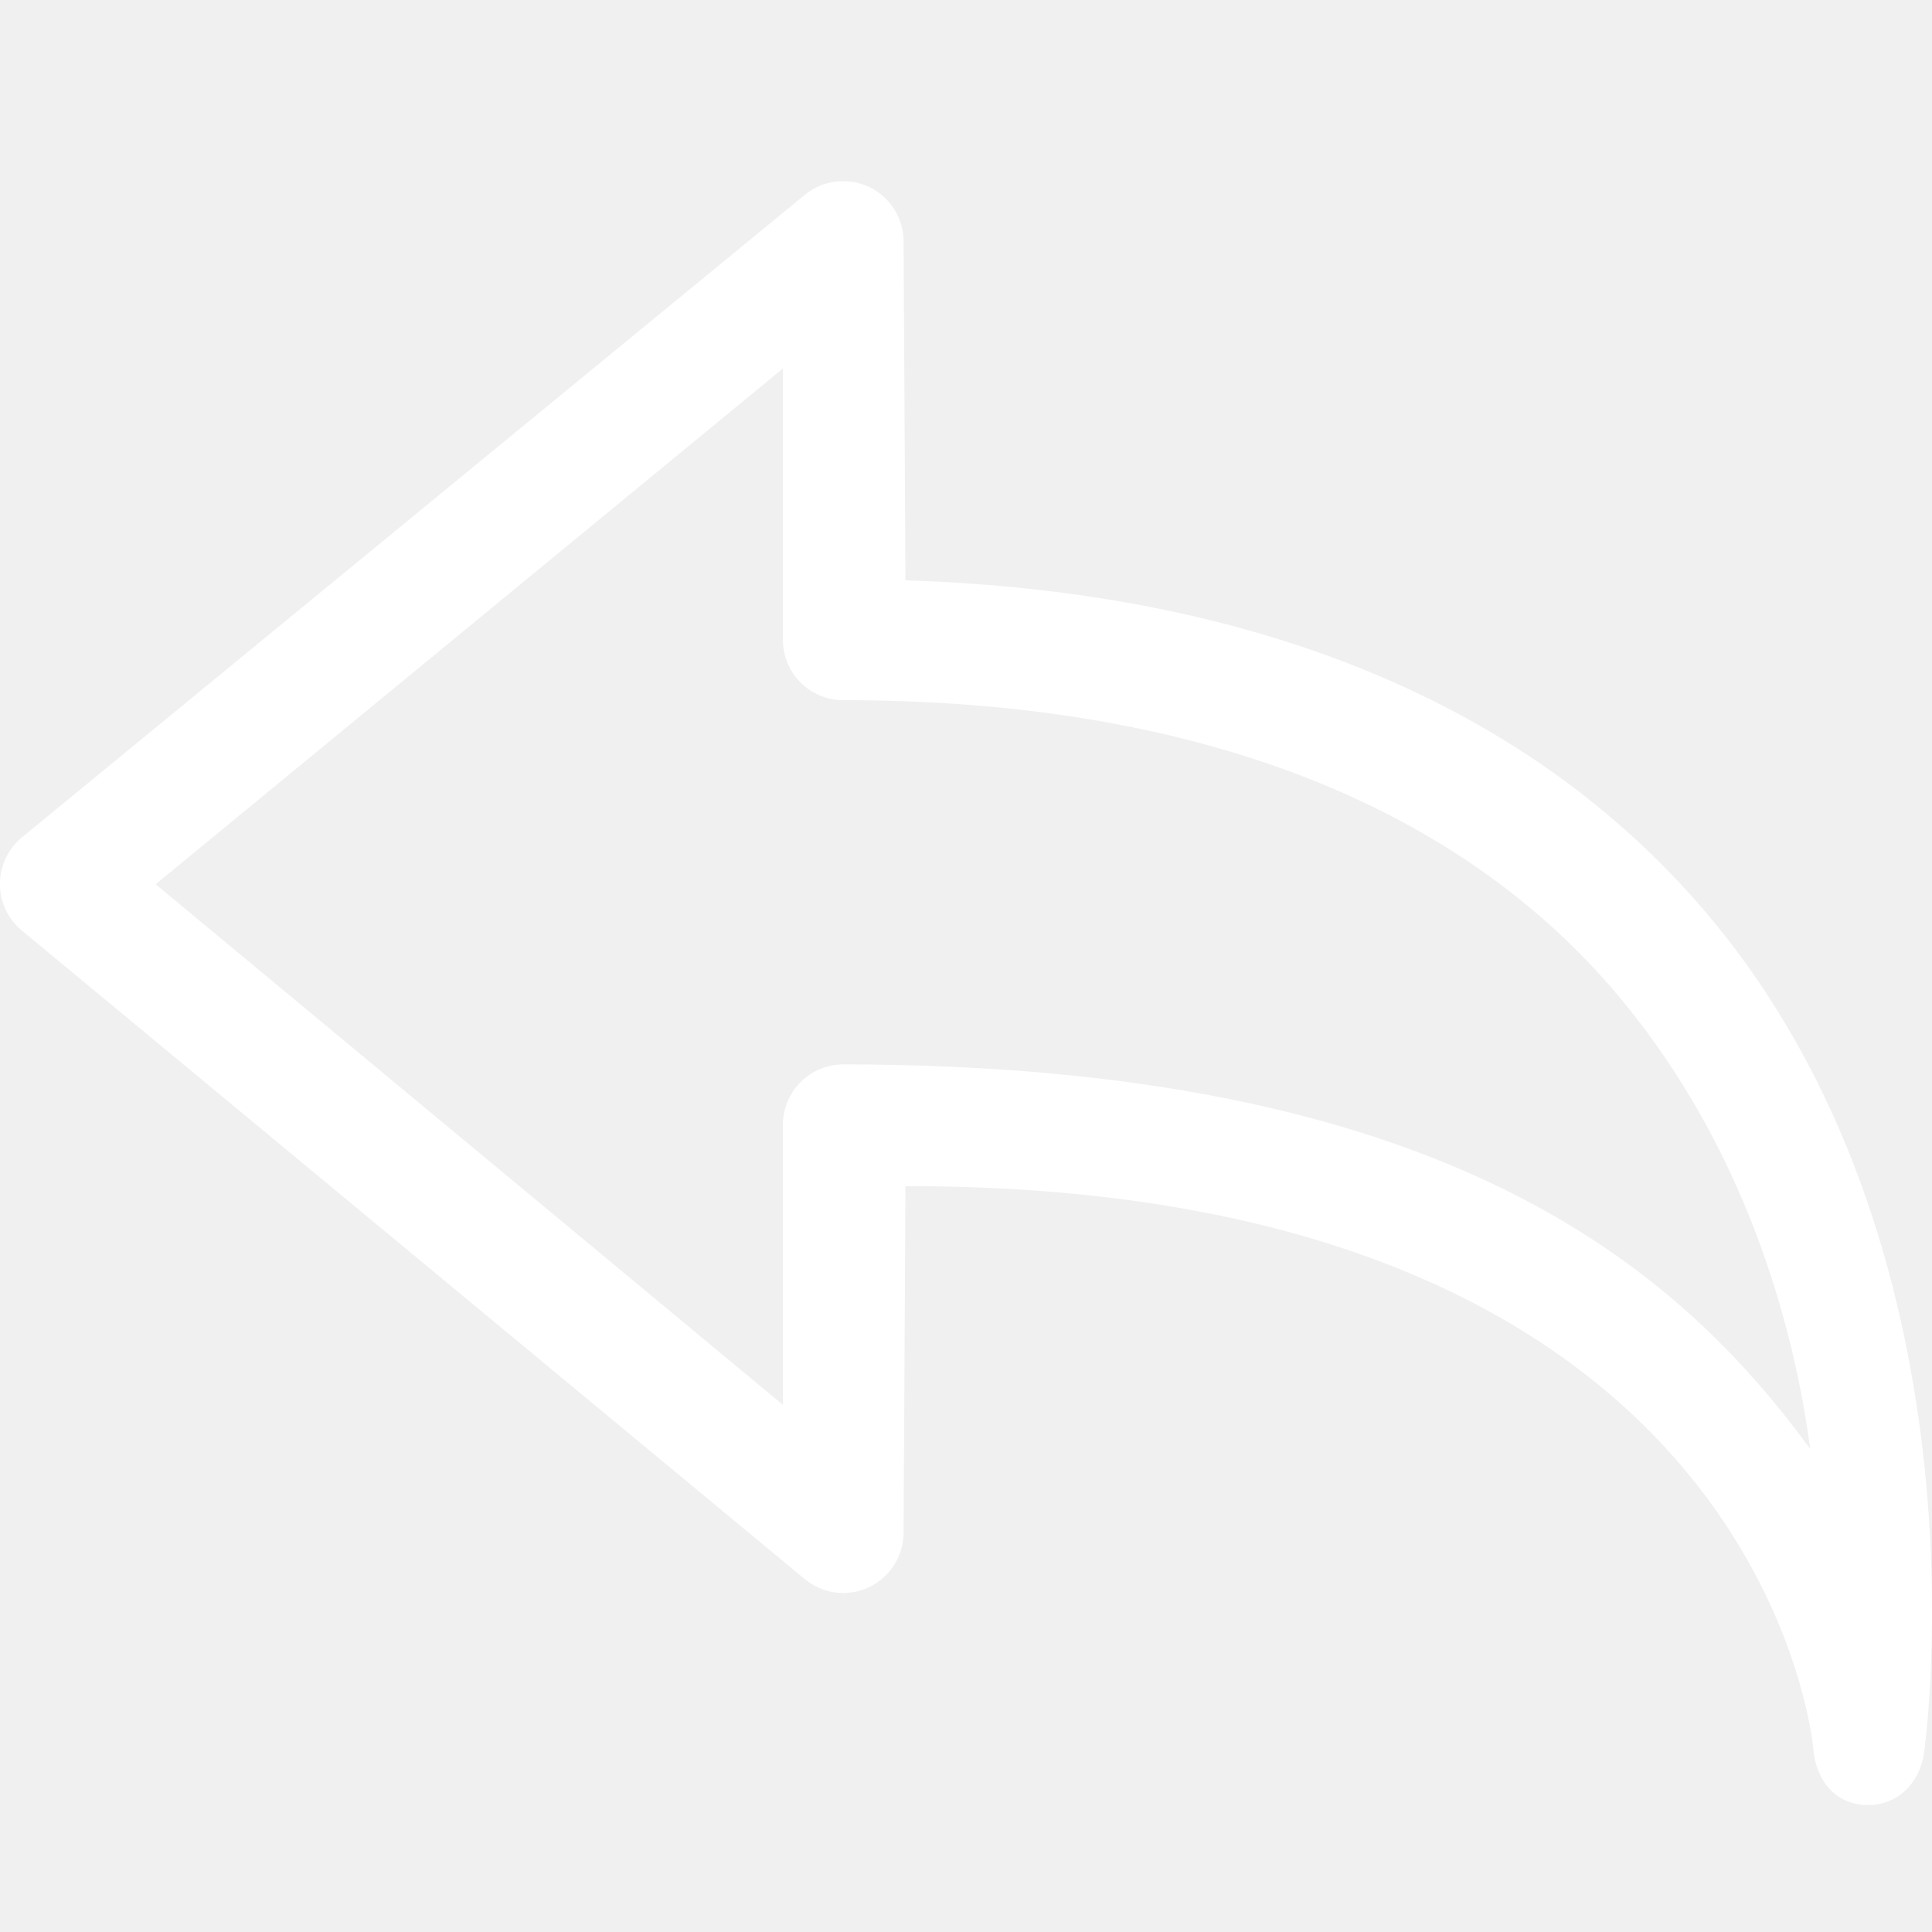
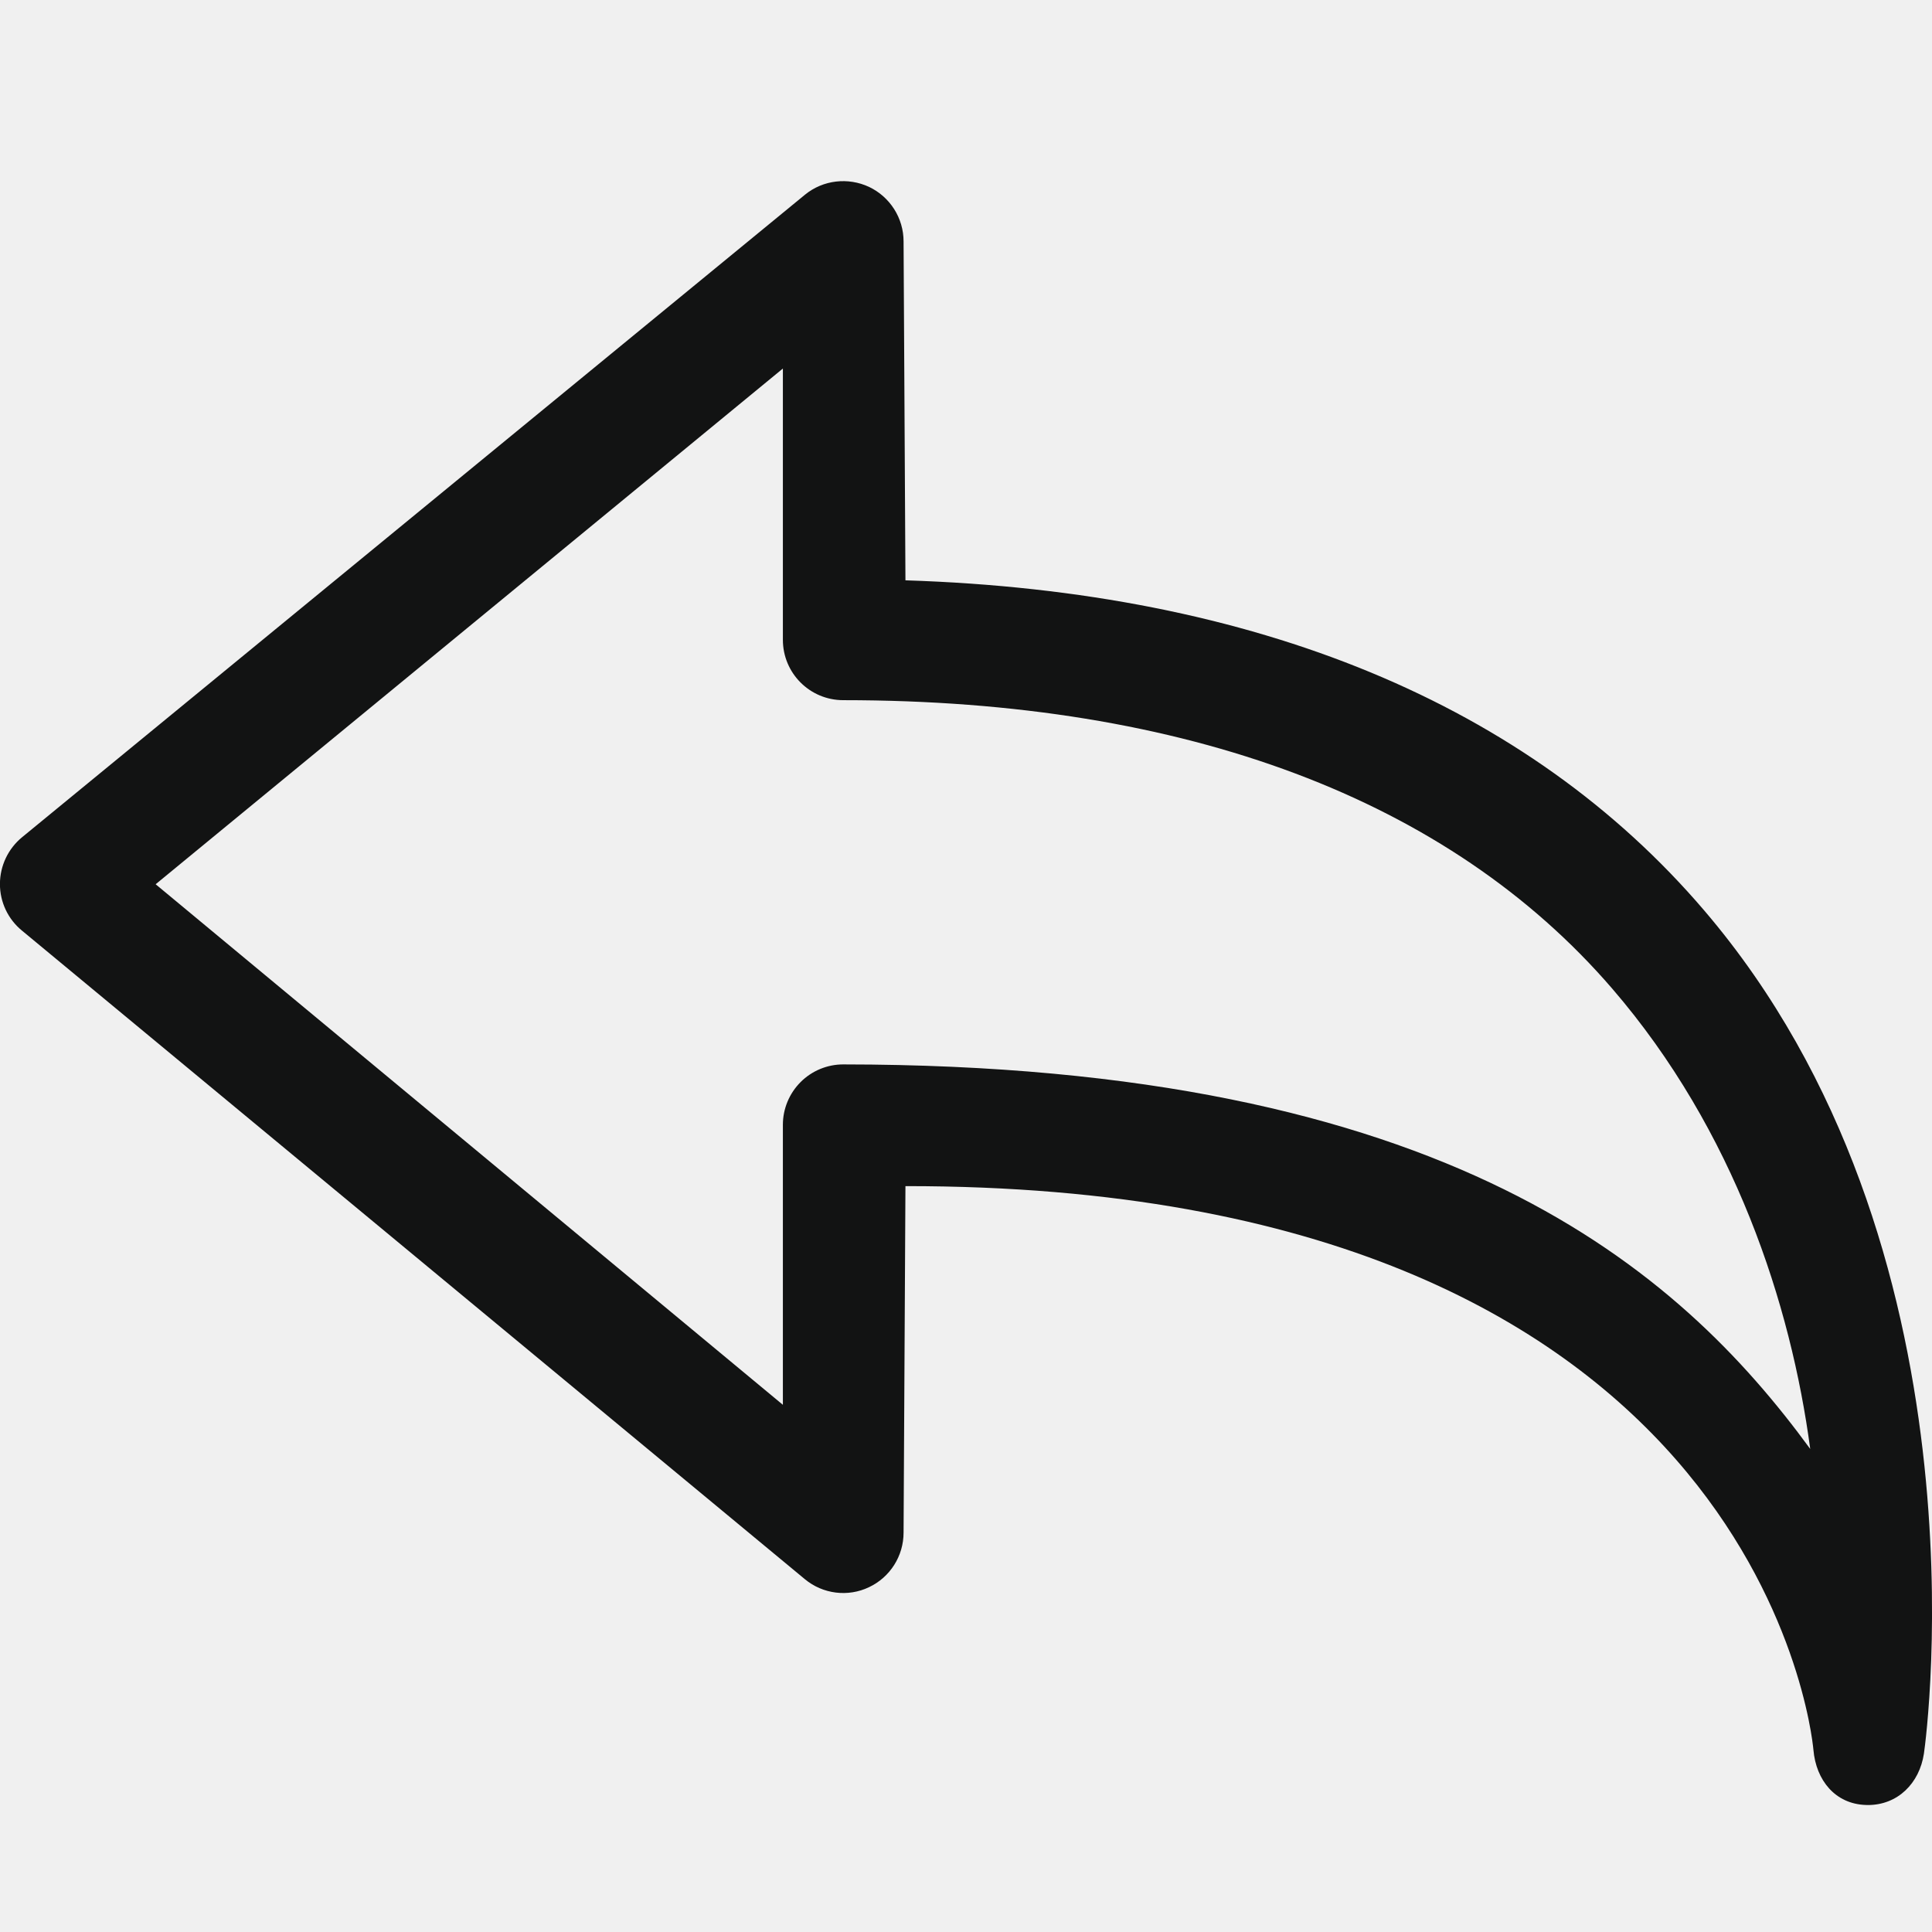
<svg xmlns="http://www.w3.org/2000/svg" enable-background="new 0 0 32 32" height="32px" id="Слой_1" version="1.1" viewBox="0 0 32 32" width="32px" xml:space="preserve">
-   <path d="M31.866,29.046c0.05-0.336,1.109-8.41-3.639-13.966  c-2.917-3.414-7.418-5.283-13.23-5.468l-0.031-5.613c0-0.386-0.223-0.737-0.571-0.903c-0.349-0.163-0.762-0.116-1.061,0.128  L0.367,13.866C0.135,14.056,0,14.34-0.001,14.64c-0.001,0.3,0.133,0.584,0.365,0.774l12.968,10.743  c0.298,0.247,0.715,0.298,1.061,0.132c0.351-0.165,0.573-0.518,0.573-0.904l0.031-5.739c14.009-0.01,15.005,8.966,15.039,9.337  c0.043,0.504,0.362,0.897,0.868,0.913c0.012,0.001,0.023,0.001,0.034,0.001C31.433,29.897,31.792,29.536,31.866,29.046z   M13.261,17.922c-0.188,0.188-0.294,0.442-0.294,0.708v4.638L2.578,14.646l10.389-8.542v4.493c0,0.553,0.447,1,1,1  c5.69,0,10.037,1.648,12.735,4.776c2.029,2.354,2.962,5.235,3.281,7.626c-2.184-2.984-6.008-6.363-16.015-6.369c0,0-0.001,0-0.002,0  C13.702,17.63,13.448,17.735,13.261,17.922z" fill="#ffffff" id="Arrow_Left_1_" />
+   <path d="M31.866,29.046c0.05-0.336,1.109-8.41-3.639-13.966  c-2.917-3.414-7.418-5.283-13.23-5.468l-0.031-5.613c0-0.386-0.223-0.737-0.571-0.903c-0.349-0.163-0.762-0.116-1.061,0.128  L0.367,13.866C0.135,14.056,0,14.34-0.001,14.64c-0.001,0.3,0.133,0.584,0.365,0.774l12.968,10.743  c0.298,0.247,0.715,0.298,1.061,0.132c0.351-0.165,0.573-0.518,0.573-0.904l0.031-5.739c14.009-0.01,15.005,8.966,15.039,9.337  c0.043,0.504,0.362,0.897,0.868,0.913c0.012,0.001,0.023,0.001,0.034,0.001C31.433,29.897,31.792,29.536,31.866,29.046z   M13.261,17.922c-0.188,0.188-0.294,0.442-0.294,0.708v4.638L2.578,14.646l10.389-8.542v4.493c0,0.553,0.447,1,1,1  c5.69,0,10.037,1.648,12.735,4.776c2.029,2.354,2.962,5.235,3.281,7.626c-2.184-2.984-6.008-6.363-16.015-6.369c0,0-0.001,0-0.002,0  C13.702,17.63,13.448,17.735,13.261,17.922z" fill="#121313" id="Arrow_Left_1_" />
  <g />
  <g />
  <g />
  <g />
  <g />
  <g />
</svg>
